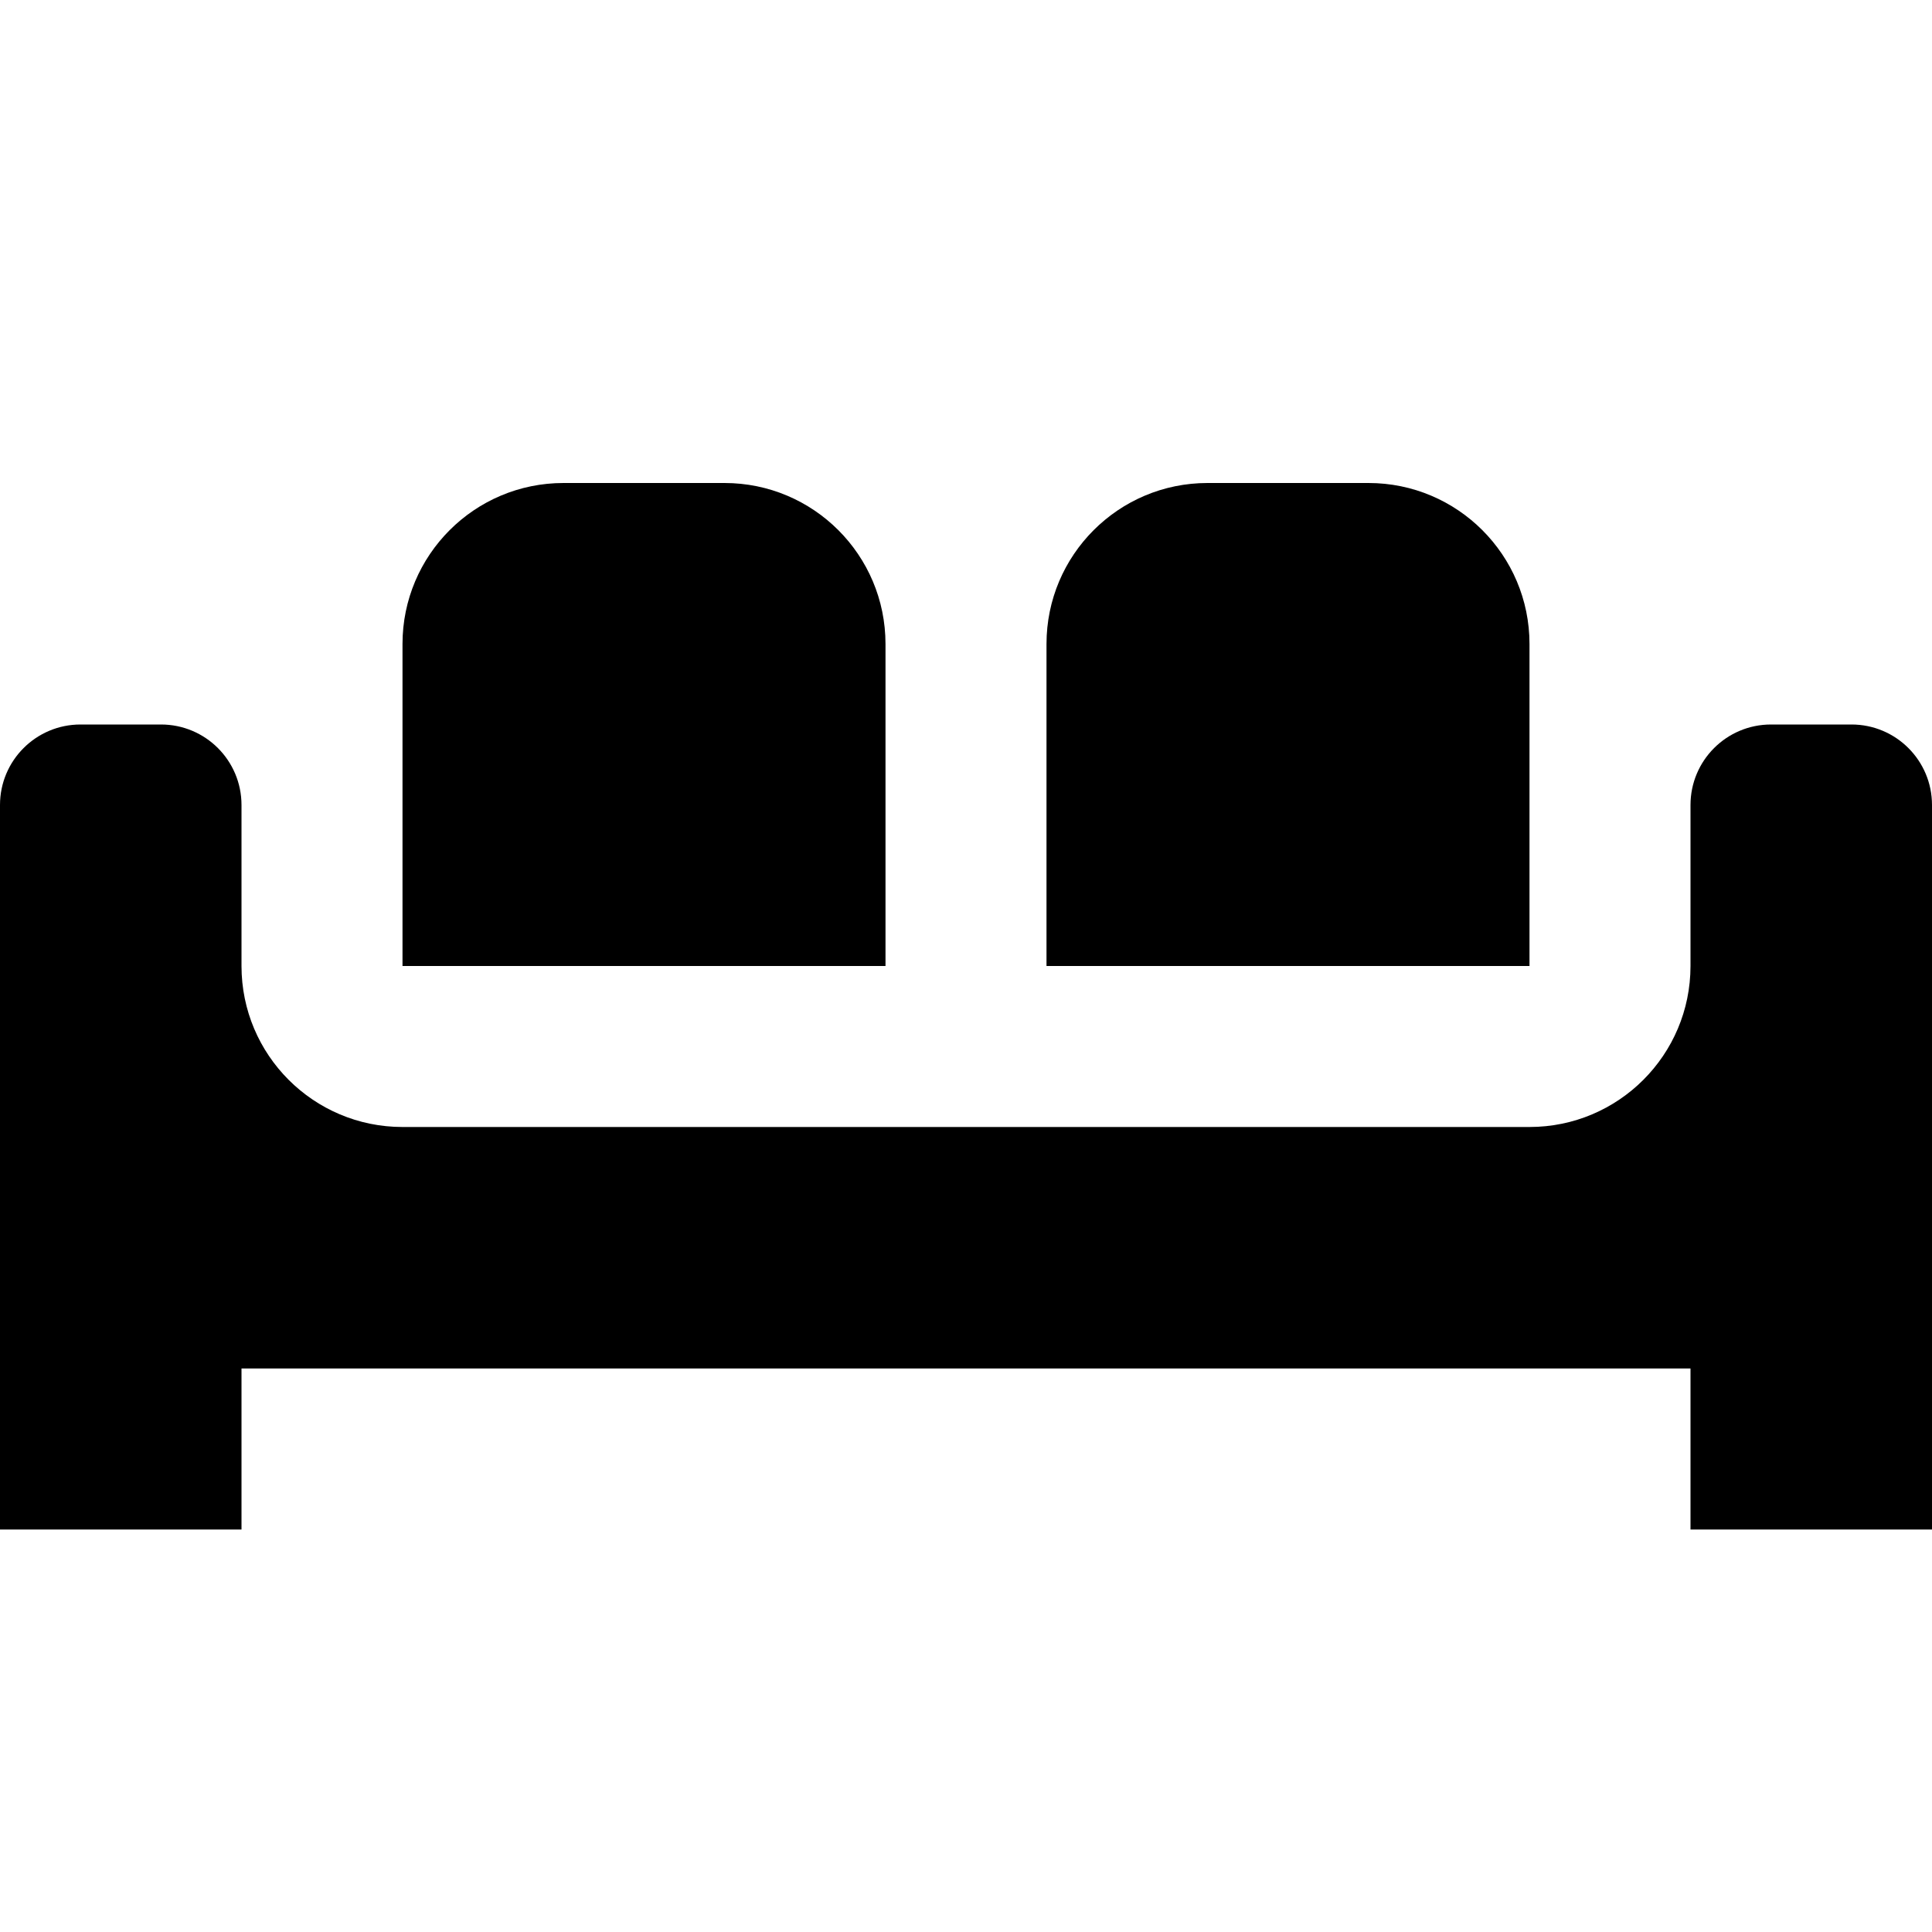
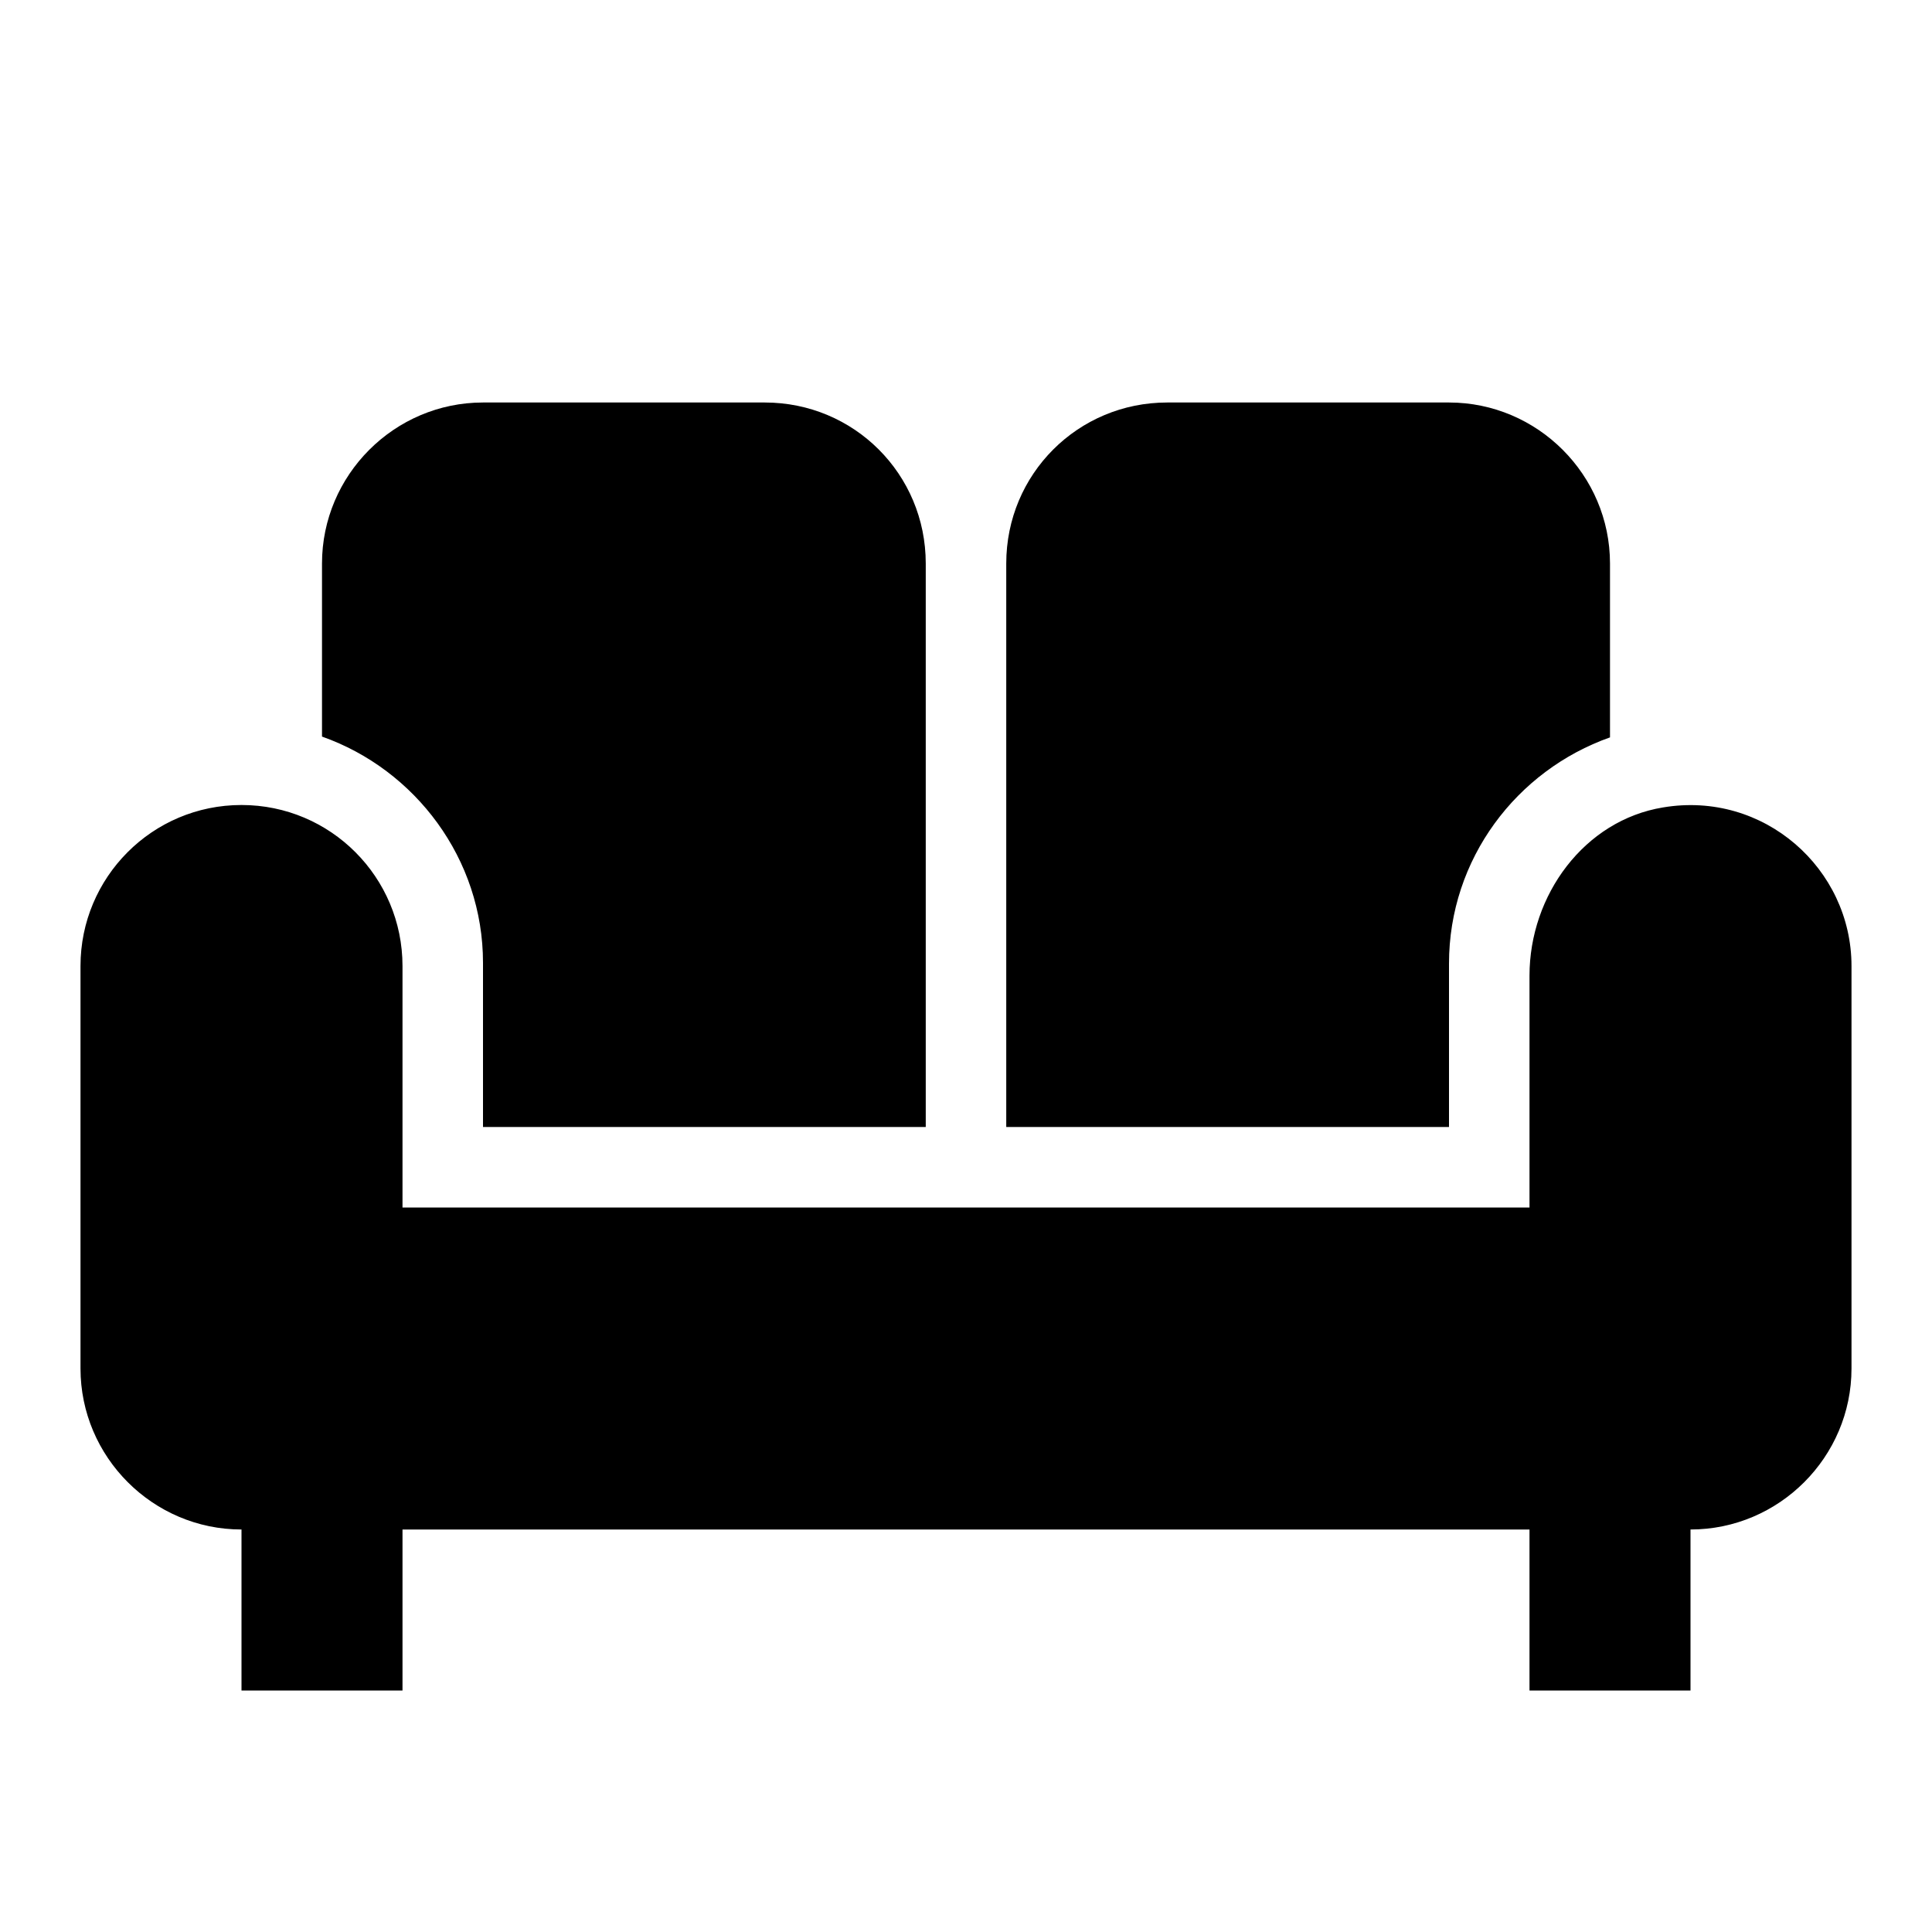
<svg xmlns="http://www.w3.org/2000/svg" version="1.1" id="mdi-sofa" width="24" height="24" viewBox="0 0 24 24">
-   <path d="M7,6H9A2,2 0 0,1 11,8V12H5V8A2,2 0 0,1 7,6M15,6H17A2,2 0 0,1 19,8V12H13V8A2,2 0 0,1 15,6M1,9H2A1,1 0 0,1 3,10V12A2,2 0 0,0 5,14H19A2,2 0 0,0 21,12V11L21,10A1,1 0 0,1 22,9H23A1,1 0 0,1 24,10V19H21V17H3V19H0V10A1,1 0 0,1 1,9Z" />
+   <path d="M12.5 7C12.5 5.89 13.39 5 14.5 5H18C19.1 5 20 5.9 20 7V9.16C18.84 9.57 18 10.67 18 11.97V14H12.5V7M6 11.96V14H11.5V7C11.5 5.89 10.61 5 9.5 5H6C4.9 5 4 5.9 4 7V9.15C5.16 9.56 6 10.67 6 11.96M20.66 10.03C19.68 10.19 19 11.12 19 12.12V15H5V12C5 10.9 4.11 10 3 10S1 10.9 1 12V17C1 18.1 1.9 19 3 19V21H5V19H19V21H21V19C22.1 19 23 18.1 23 17V12C23 10.79 21.91 9.82 20.66 10.03Z" />
</svg>
